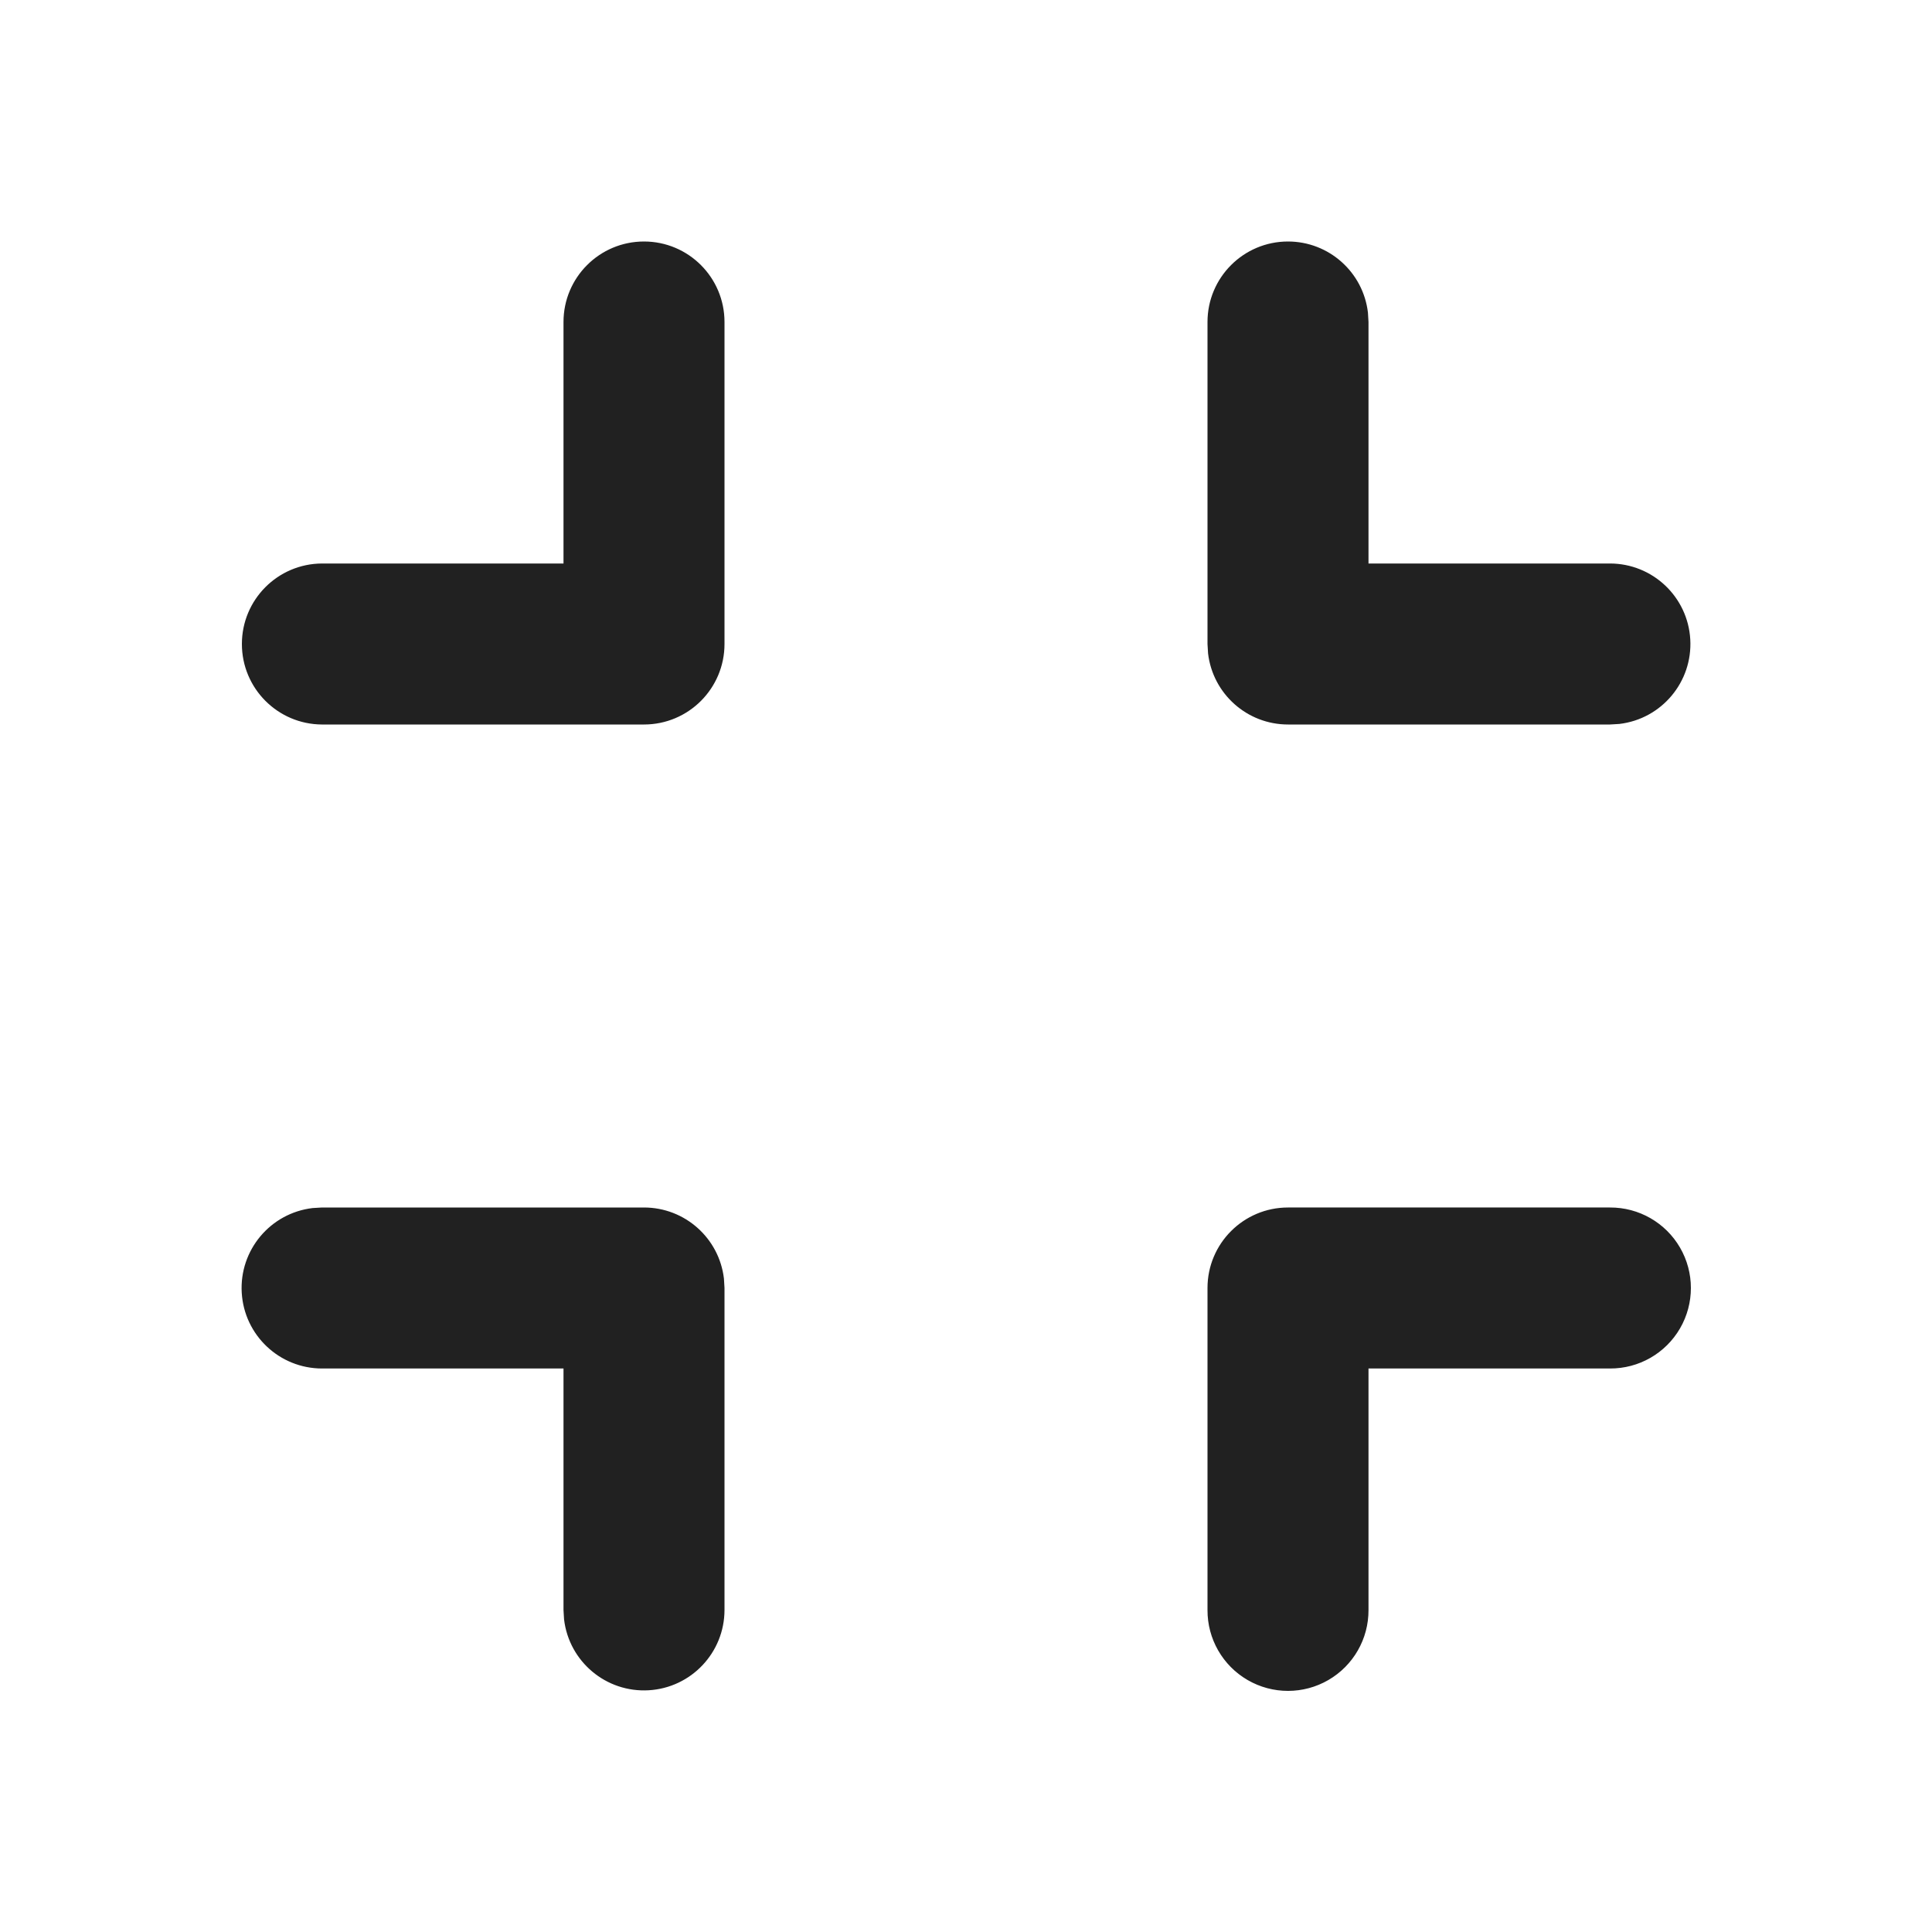
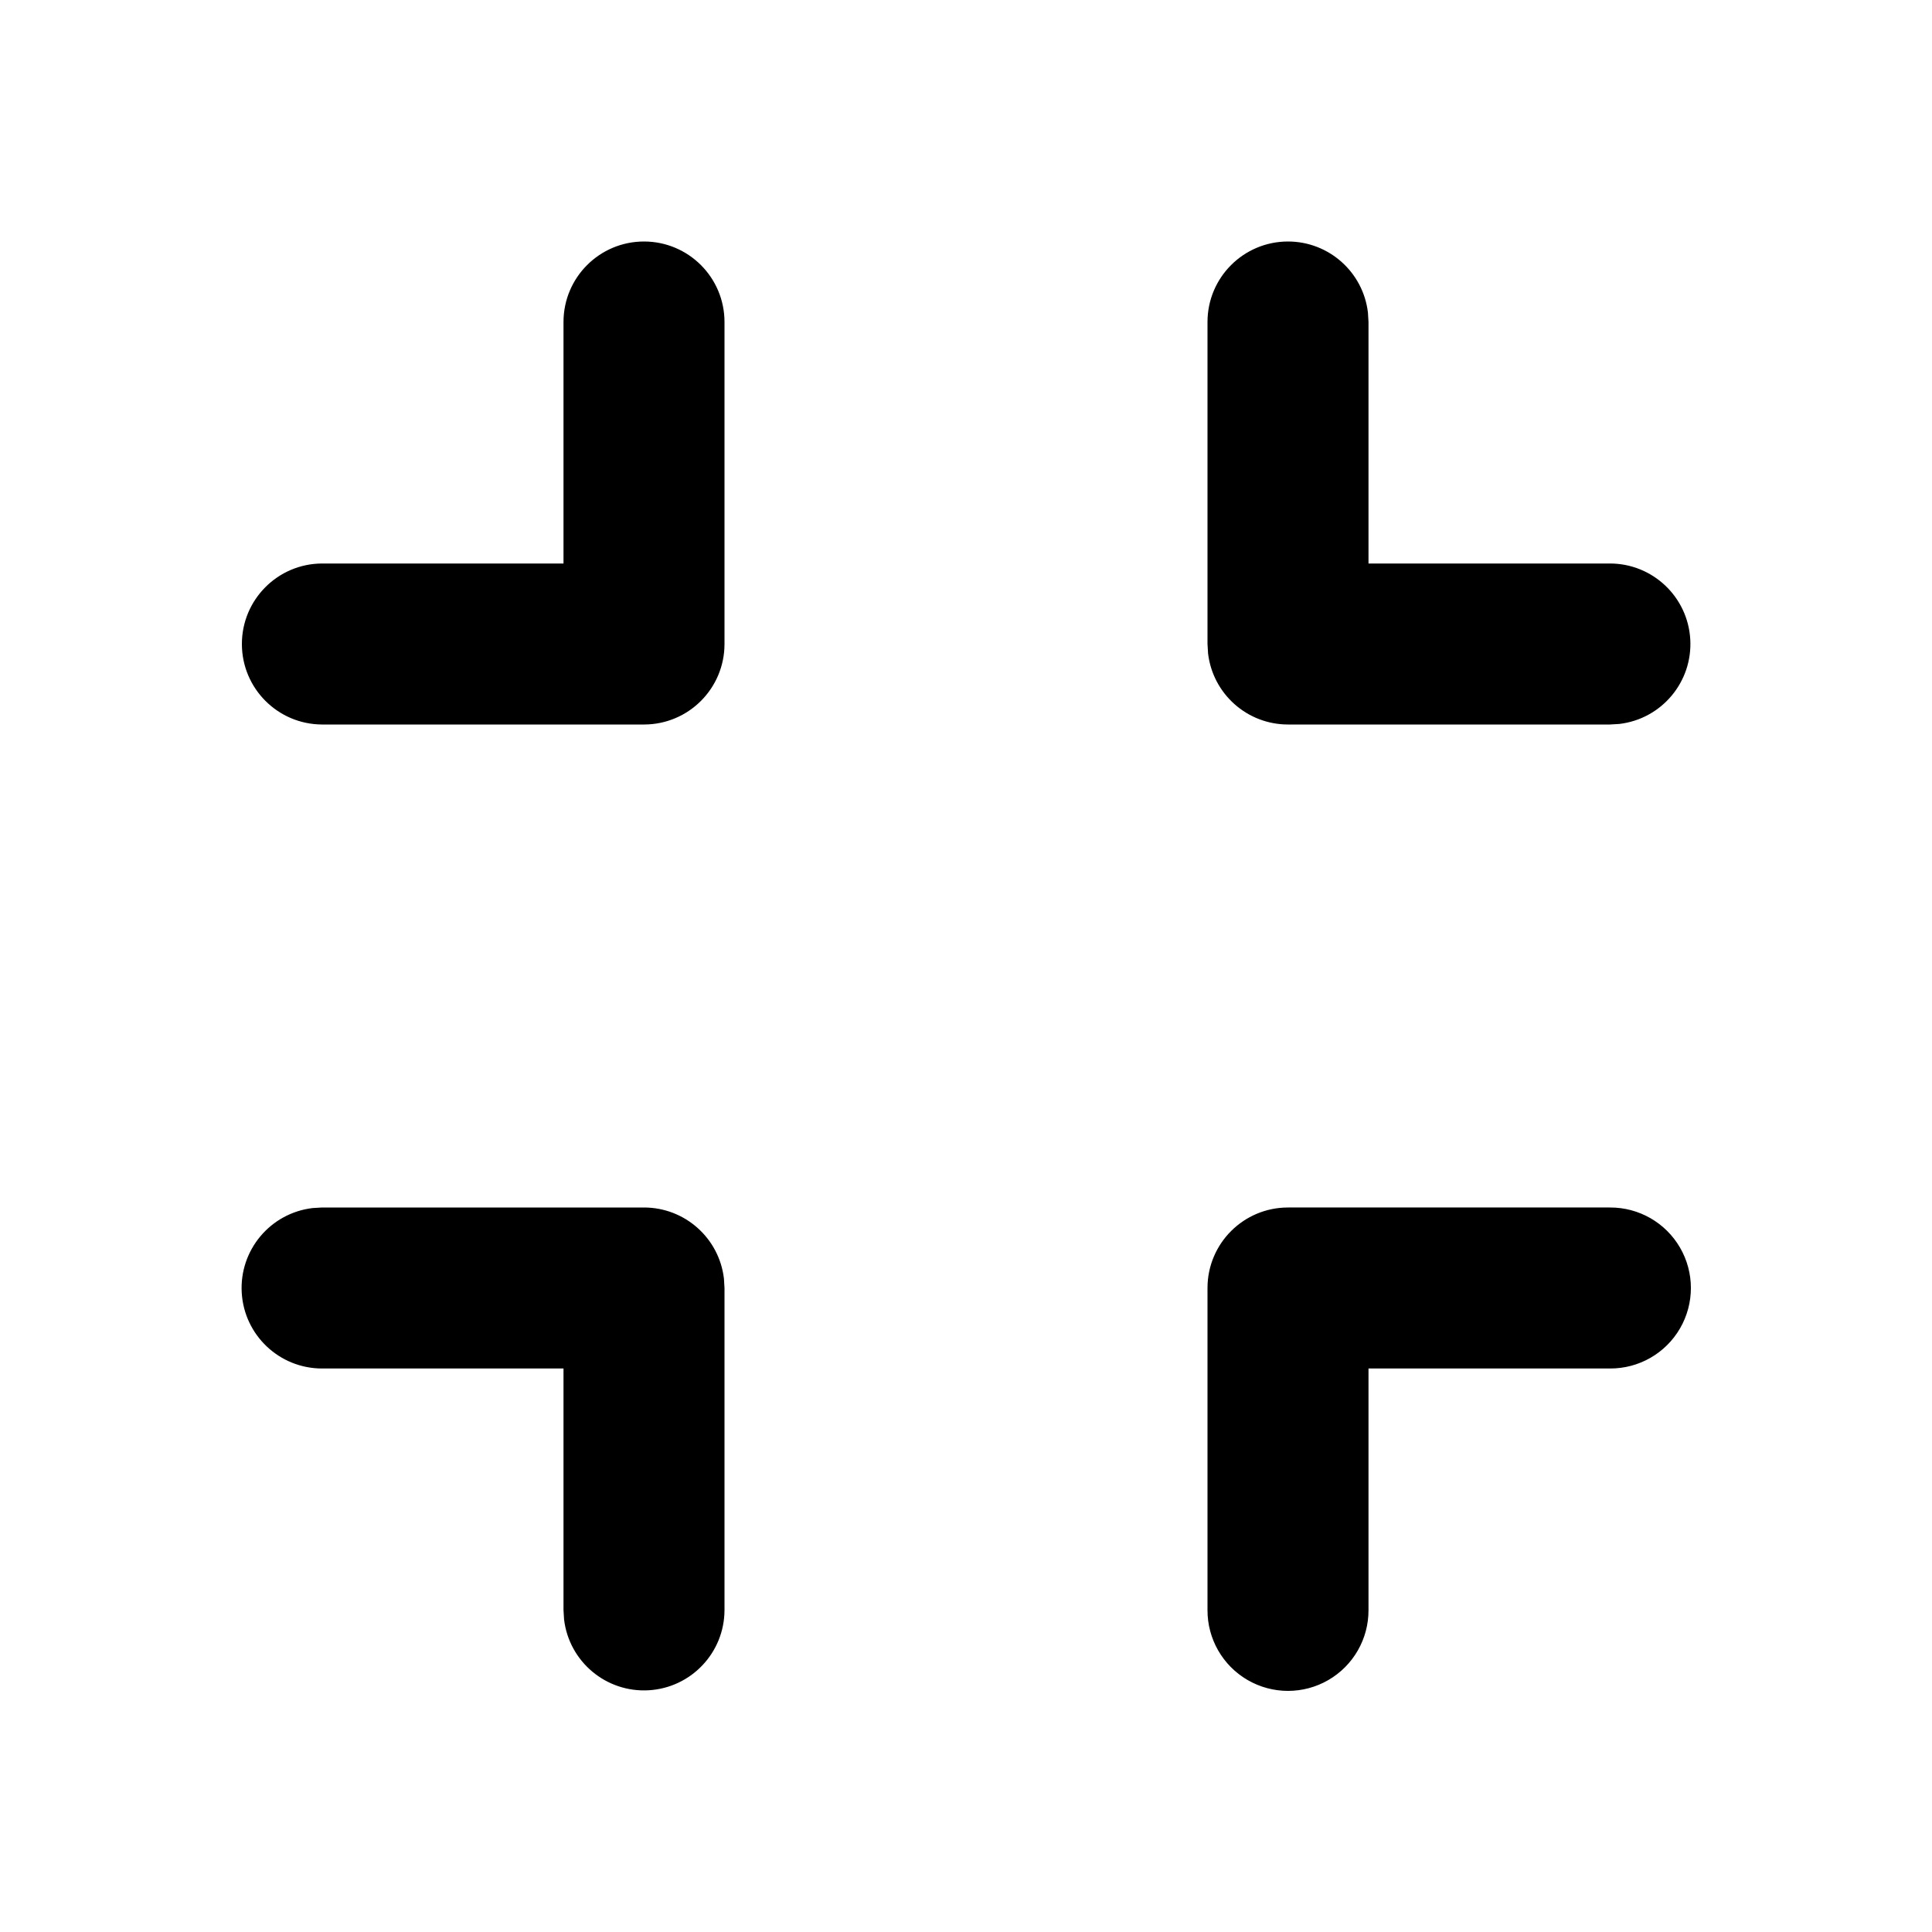
<svg xmlns="http://www.w3.org/2000/svg" t="1678348709283" class="icon" viewBox="0 0 1024 1024" version="1.1" p-id="9406" width="32" height="32">
-   <path d="M853.333 640a42.667 42.667 0 1 1 0 85.333h-128v128a42.667 42.667 0 1 1-85.333 0v-170.667a42.667 42.667 0 0 1 42.667-42.667h170.667zM170.667 640h170.667a42.667 42.667 0 0 1 42.368 37.675L384 682.667v170.667a42.667 42.667 0 0 1-85.035 4.992L298.667 853.333v-128H170.667a42.667 42.667 0 0 1-4.992-85.035L170.667 640h170.667-170.667zM682.667 128a42.667 42.667 0 0 1 42.368 37.675L725.333 170.667v128h128a42.667 42.667 0 0 1 4.992 85.035L853.333 384h-170.667a42.667 42.667 0 0 1-42.368-37.675L640 341.333V170.667a42.667 42.667 0 0 1 42.667-42.667zM341.333 128a42.667 42.667 0 0 1 42.667 42.667v170.667a42.667 42.667 0 0 1-42.667 42.667H170.667a42.667 42.667 0 0 1 0-85.333h128V170.667a42.667 42.667 0 0 1 42.667-42.667z" fill="#212121" p-id="9407" />
+   <path d="M853.333 640a42.667 42.667 0 1 1 0 85.333h-128v128a42.667 42.667 0 1 1-85.333 0v-170.667a42.667 42.667 0 0 1 42.667-42.667h170.667zM170.667 640h170.667a42.667 42.667 0 0 1 42.368 37.675L384 682.667v170.667a42.667 42.667 0 0 1-85.035 4.992L298.667 853.333v-128H170.667a42.667 42.667 0 0 1-4.992-85.035L170.667 640h170.667-170.667zM682.667 128a42.667 42.667 0 0 1 42.368 37.675L725.333 170.667v128h128a42.667 42.667 0 0 1 4.992 85.035L853.333 384h-170.667a42.667 42.667 0 0 1-42.368-37.675L640 341.333V170.667a42.667 42.667 0 0 1 42.667-42.667zM341.333 128a42.667 42.667 0 0 1 42.667 42.667v170.667a42.667 42.667 0 0 1-42.667 42.667H170.667a42.667 42.667 0 0 1 0-85.333h128V170.667a42.667 42.667 0 0 1 42.667-42.667z" p-id="9407" />
</svg>
